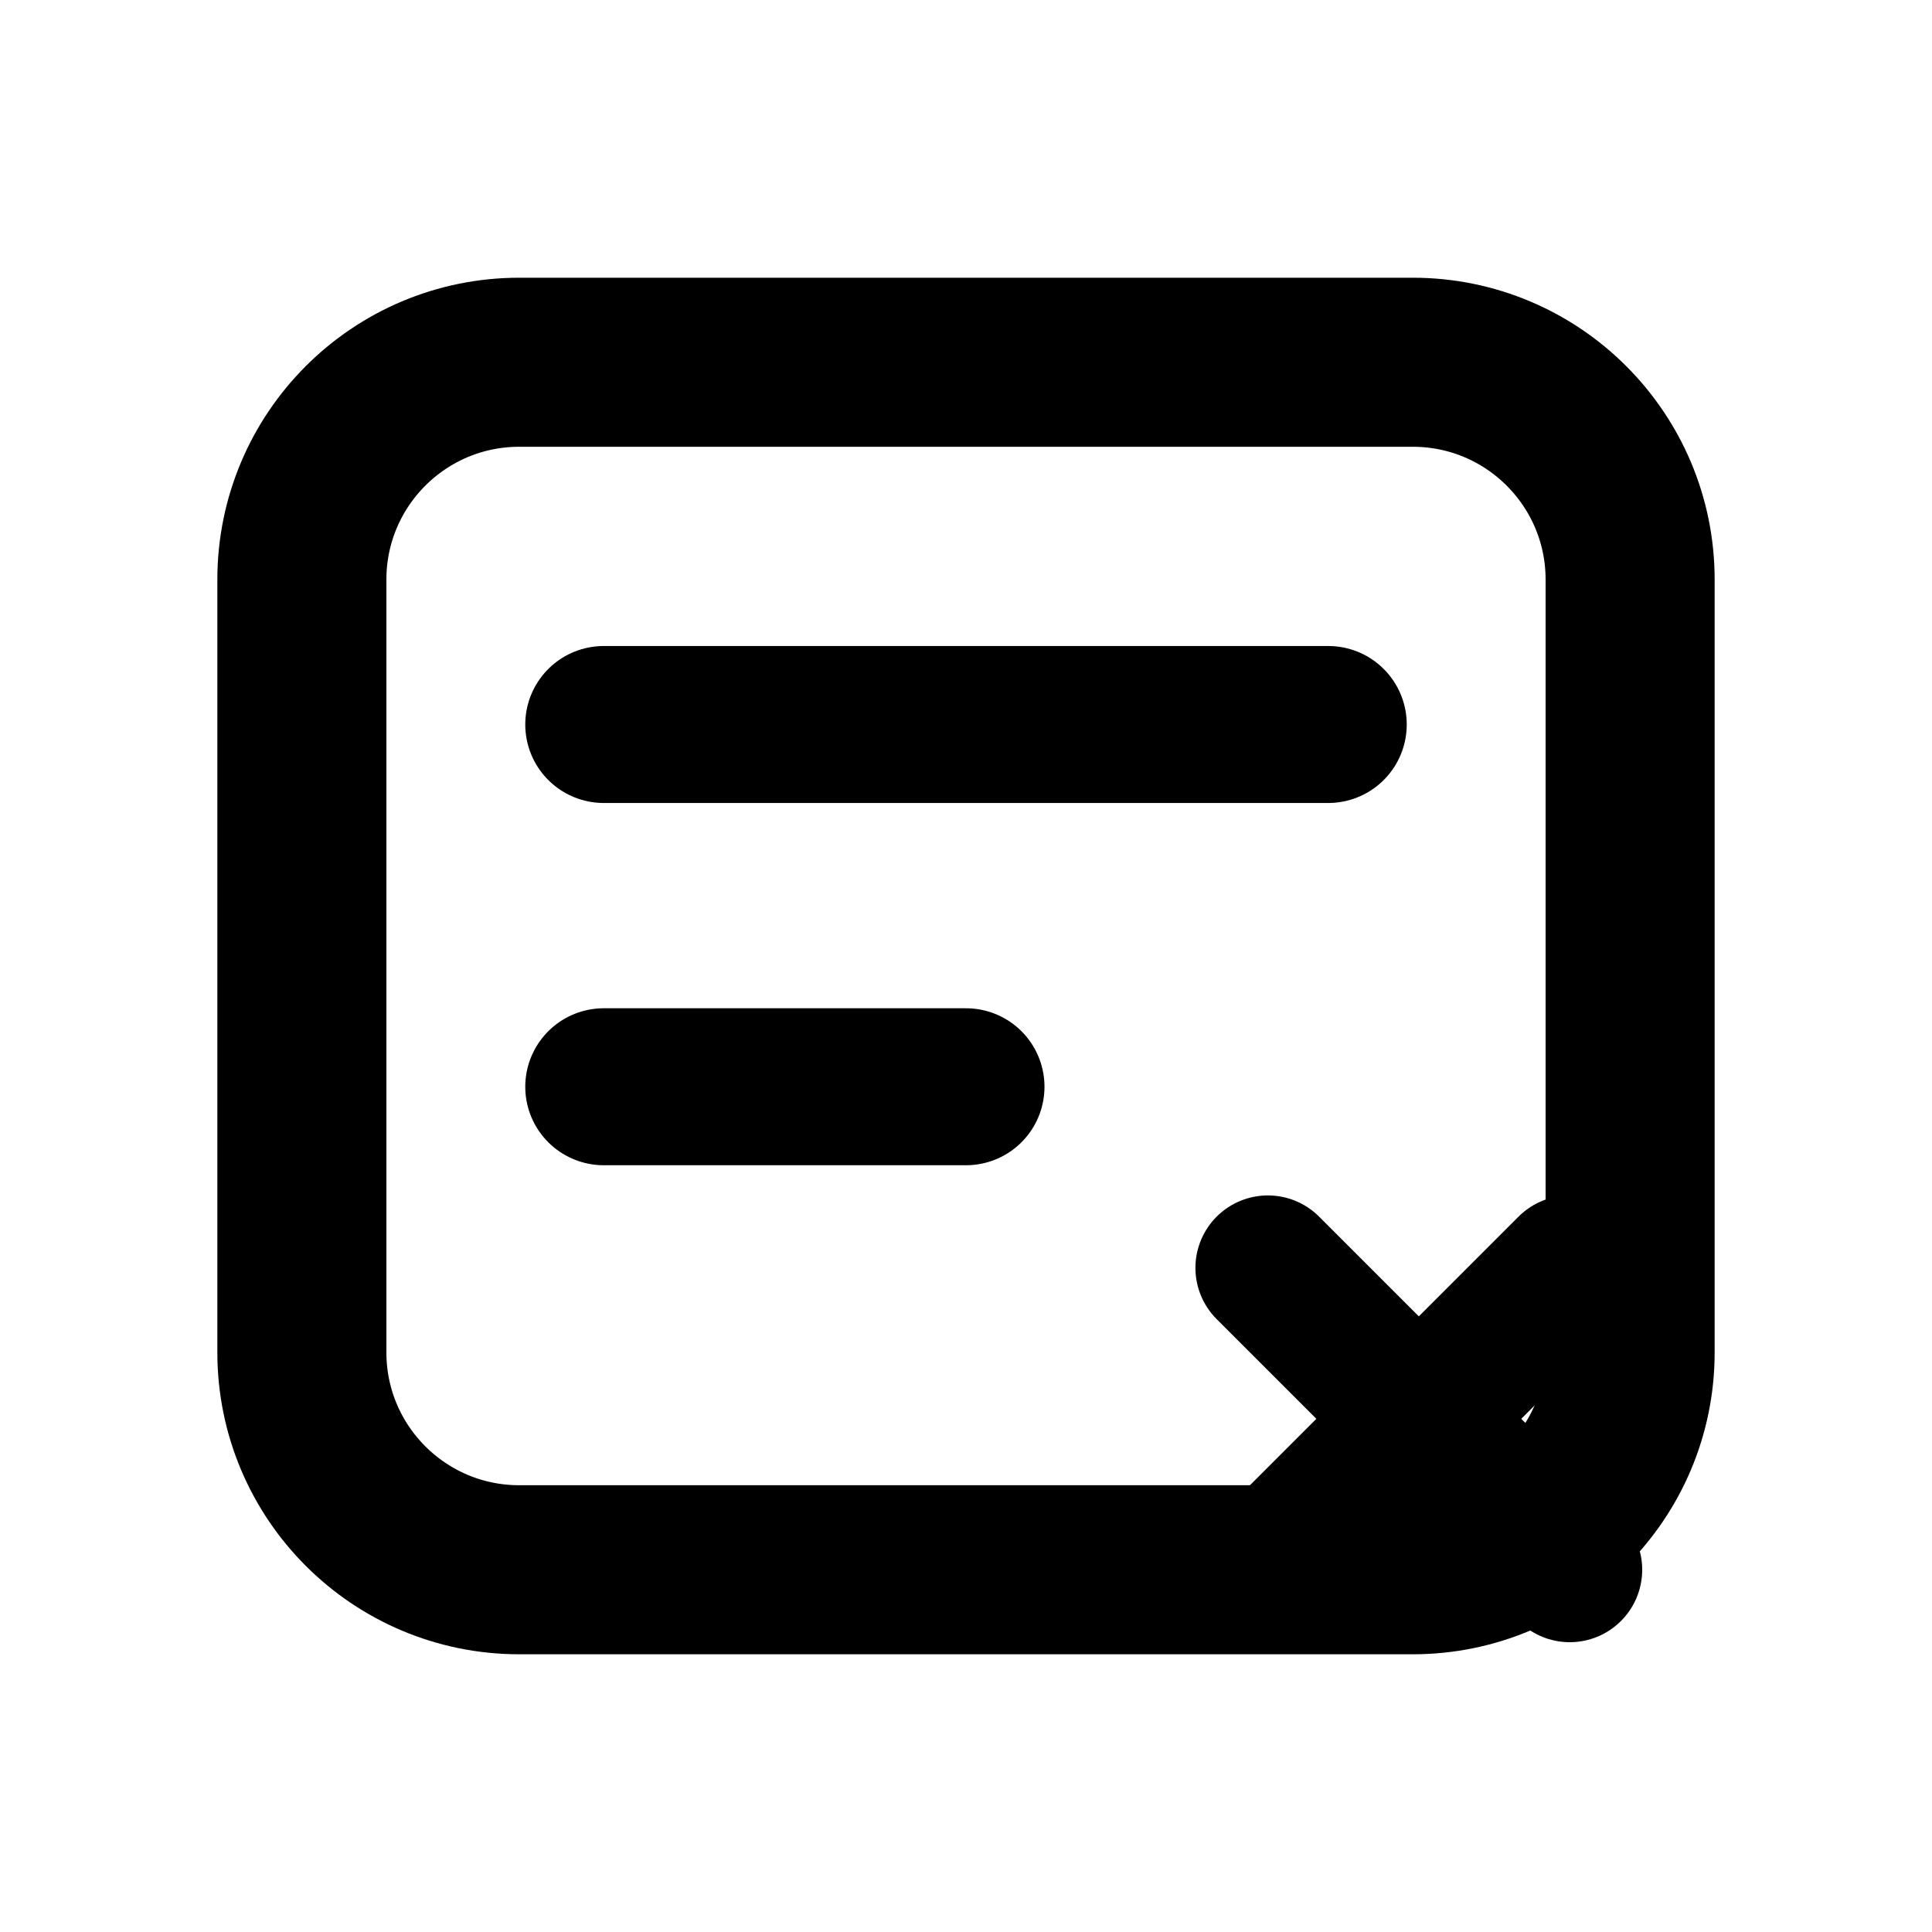
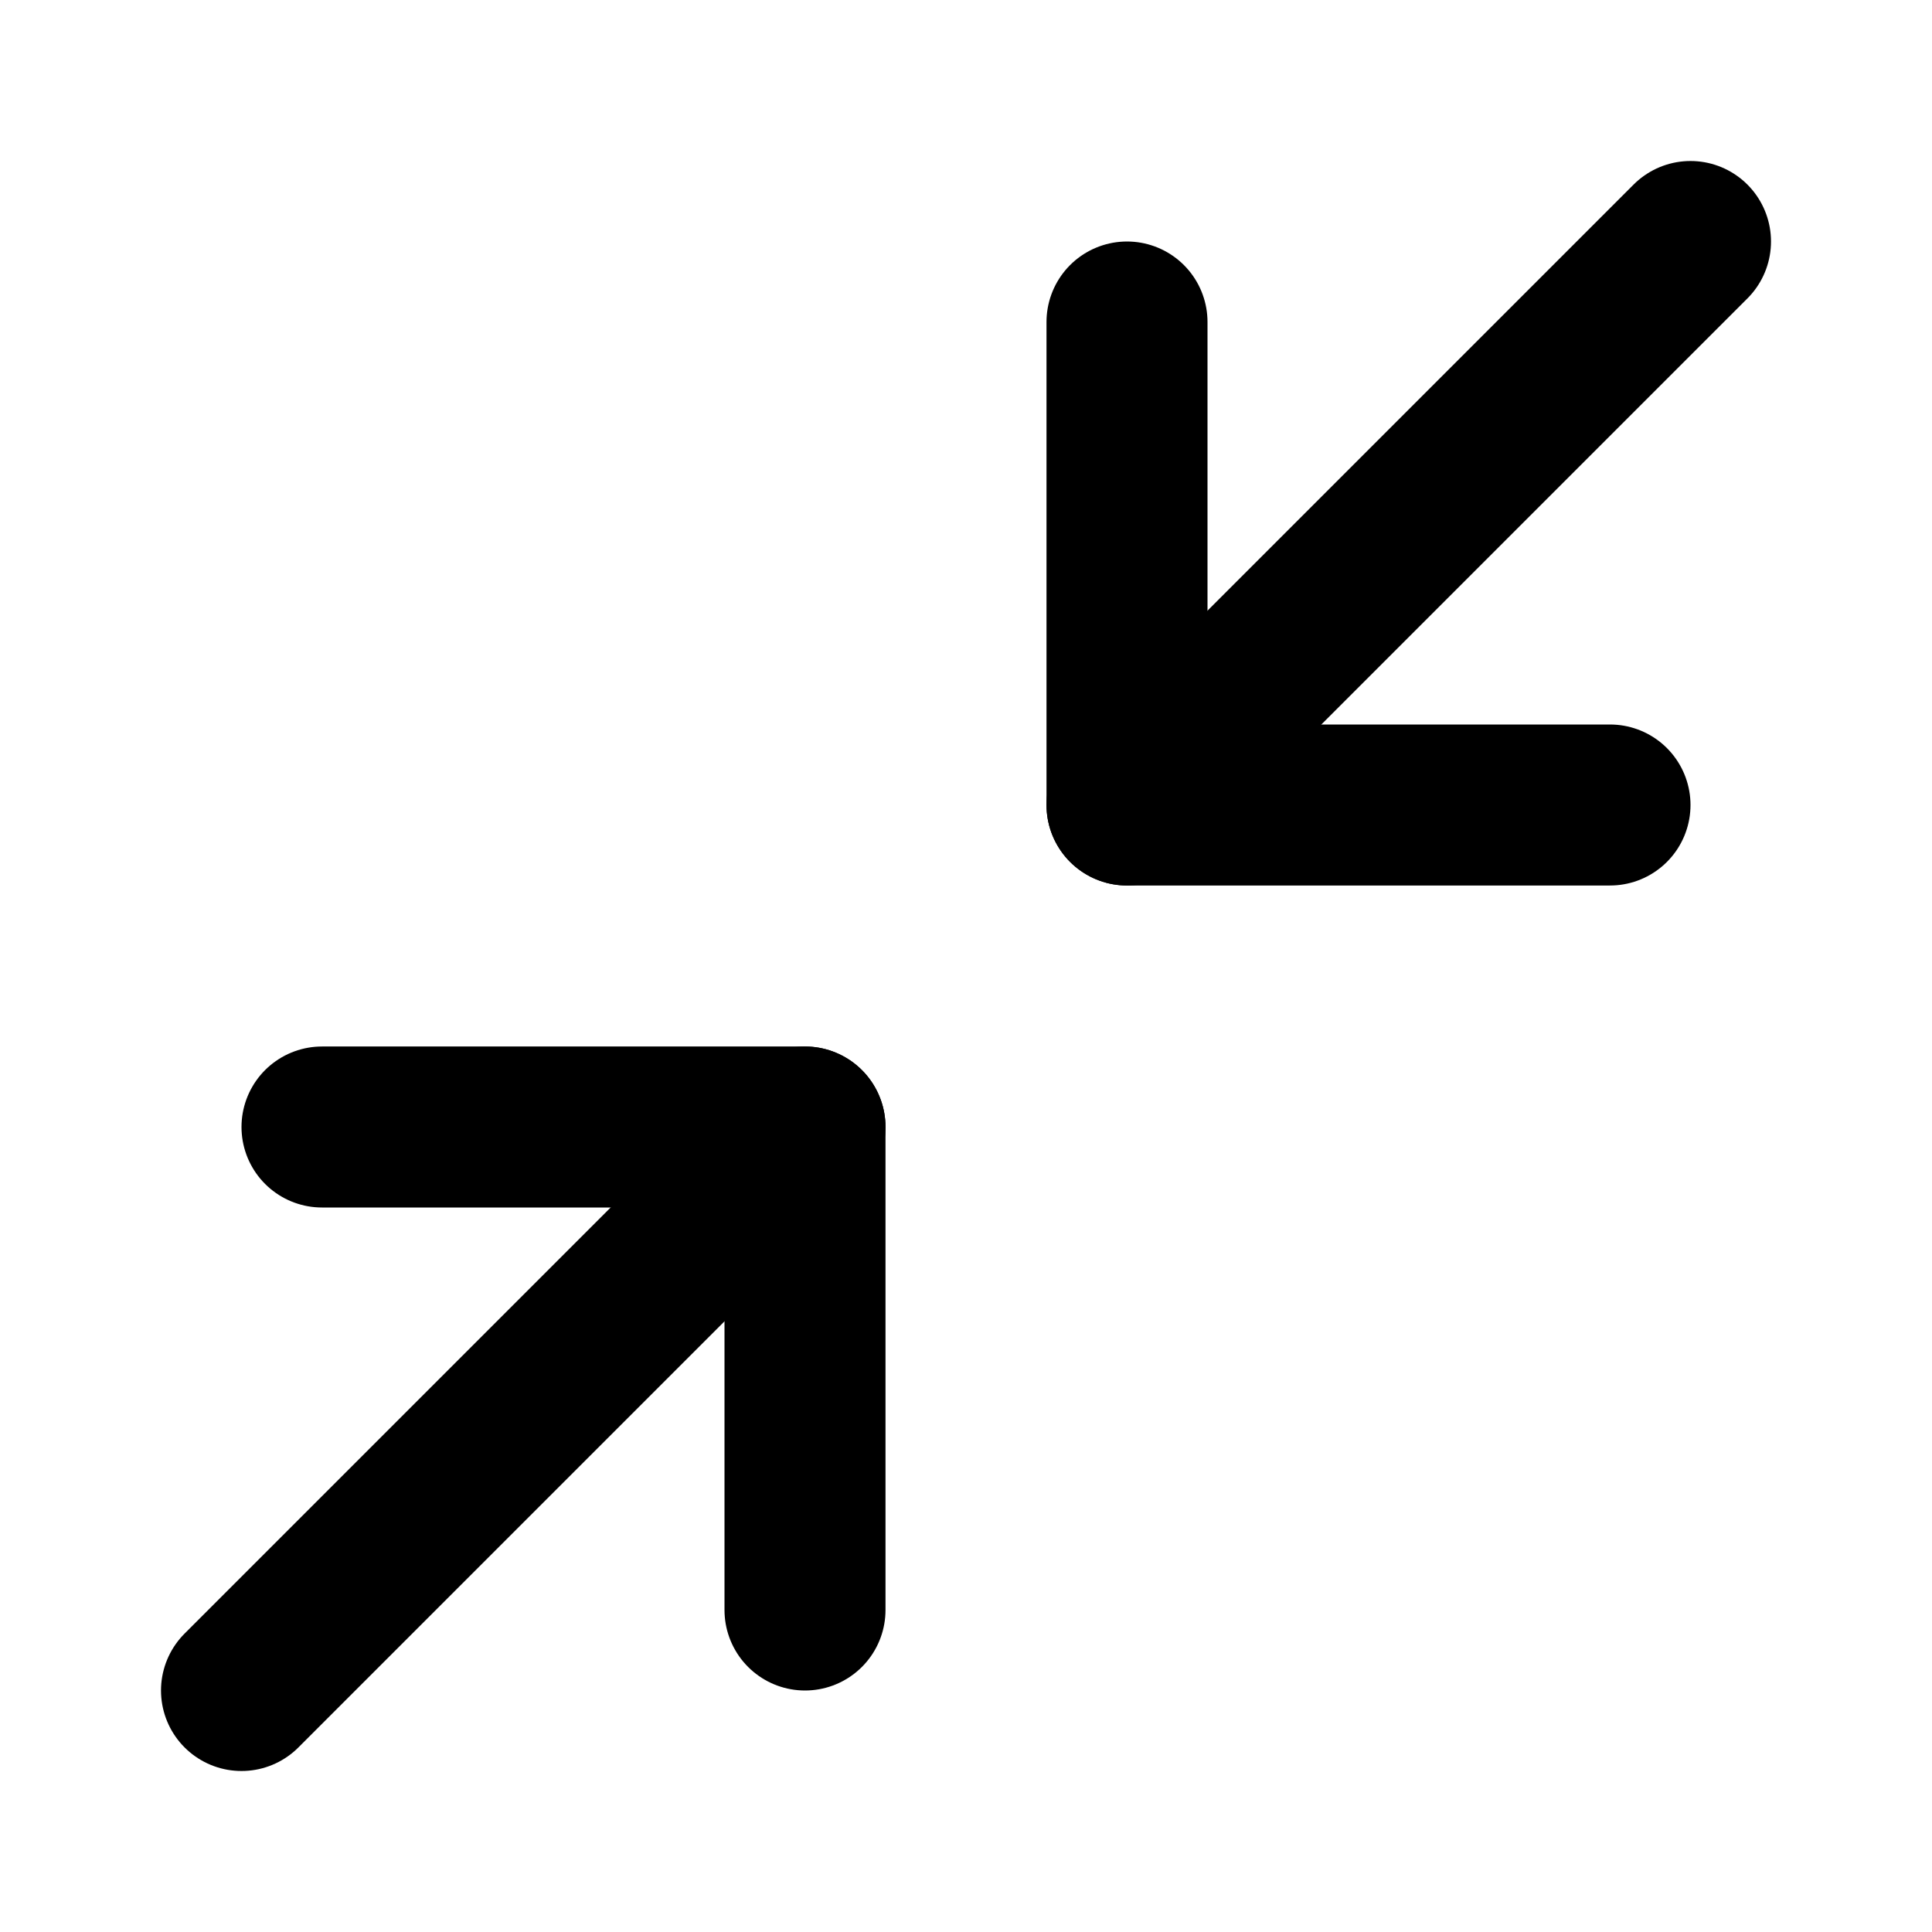
- <svg xmlns="http://www.w3.org/2000/svg" width="16" height="16" viewBox="0 0 16 16" fill="none">
-   <rect x="2.5" y="3" width="11" height="10" rx="1.8" stroke="currentColor" stroke-width="1.4" />
-   <path d="M5 6h6M5 9h3" stroke="currentColor" stroke-width="1.3" stroke-linecap="round" />
-   <path d="M10.5 10.5L13 13M13 10.5L10.5 13" stroke="currentColor" stroke-width="1.2" stroke-linecap="round" />
+ <svg xmlns="http://www.w3.org/2000/svg" width="24" height="24" viewBox="0 0 24 24" fill="none" stroke="currentColor" stroke-width="2" stroke-linecap="round" stroke-linejoin="round" class="lucide lucide-minimize2-icon lucide-minimize-2">
+   <path d="m14 10 7-7" />
+   <path d="M20 10h-6V4" />
+   <path d="m3 21 7-7" />
+   <path d="M4 14h6v6" />
</svg>
